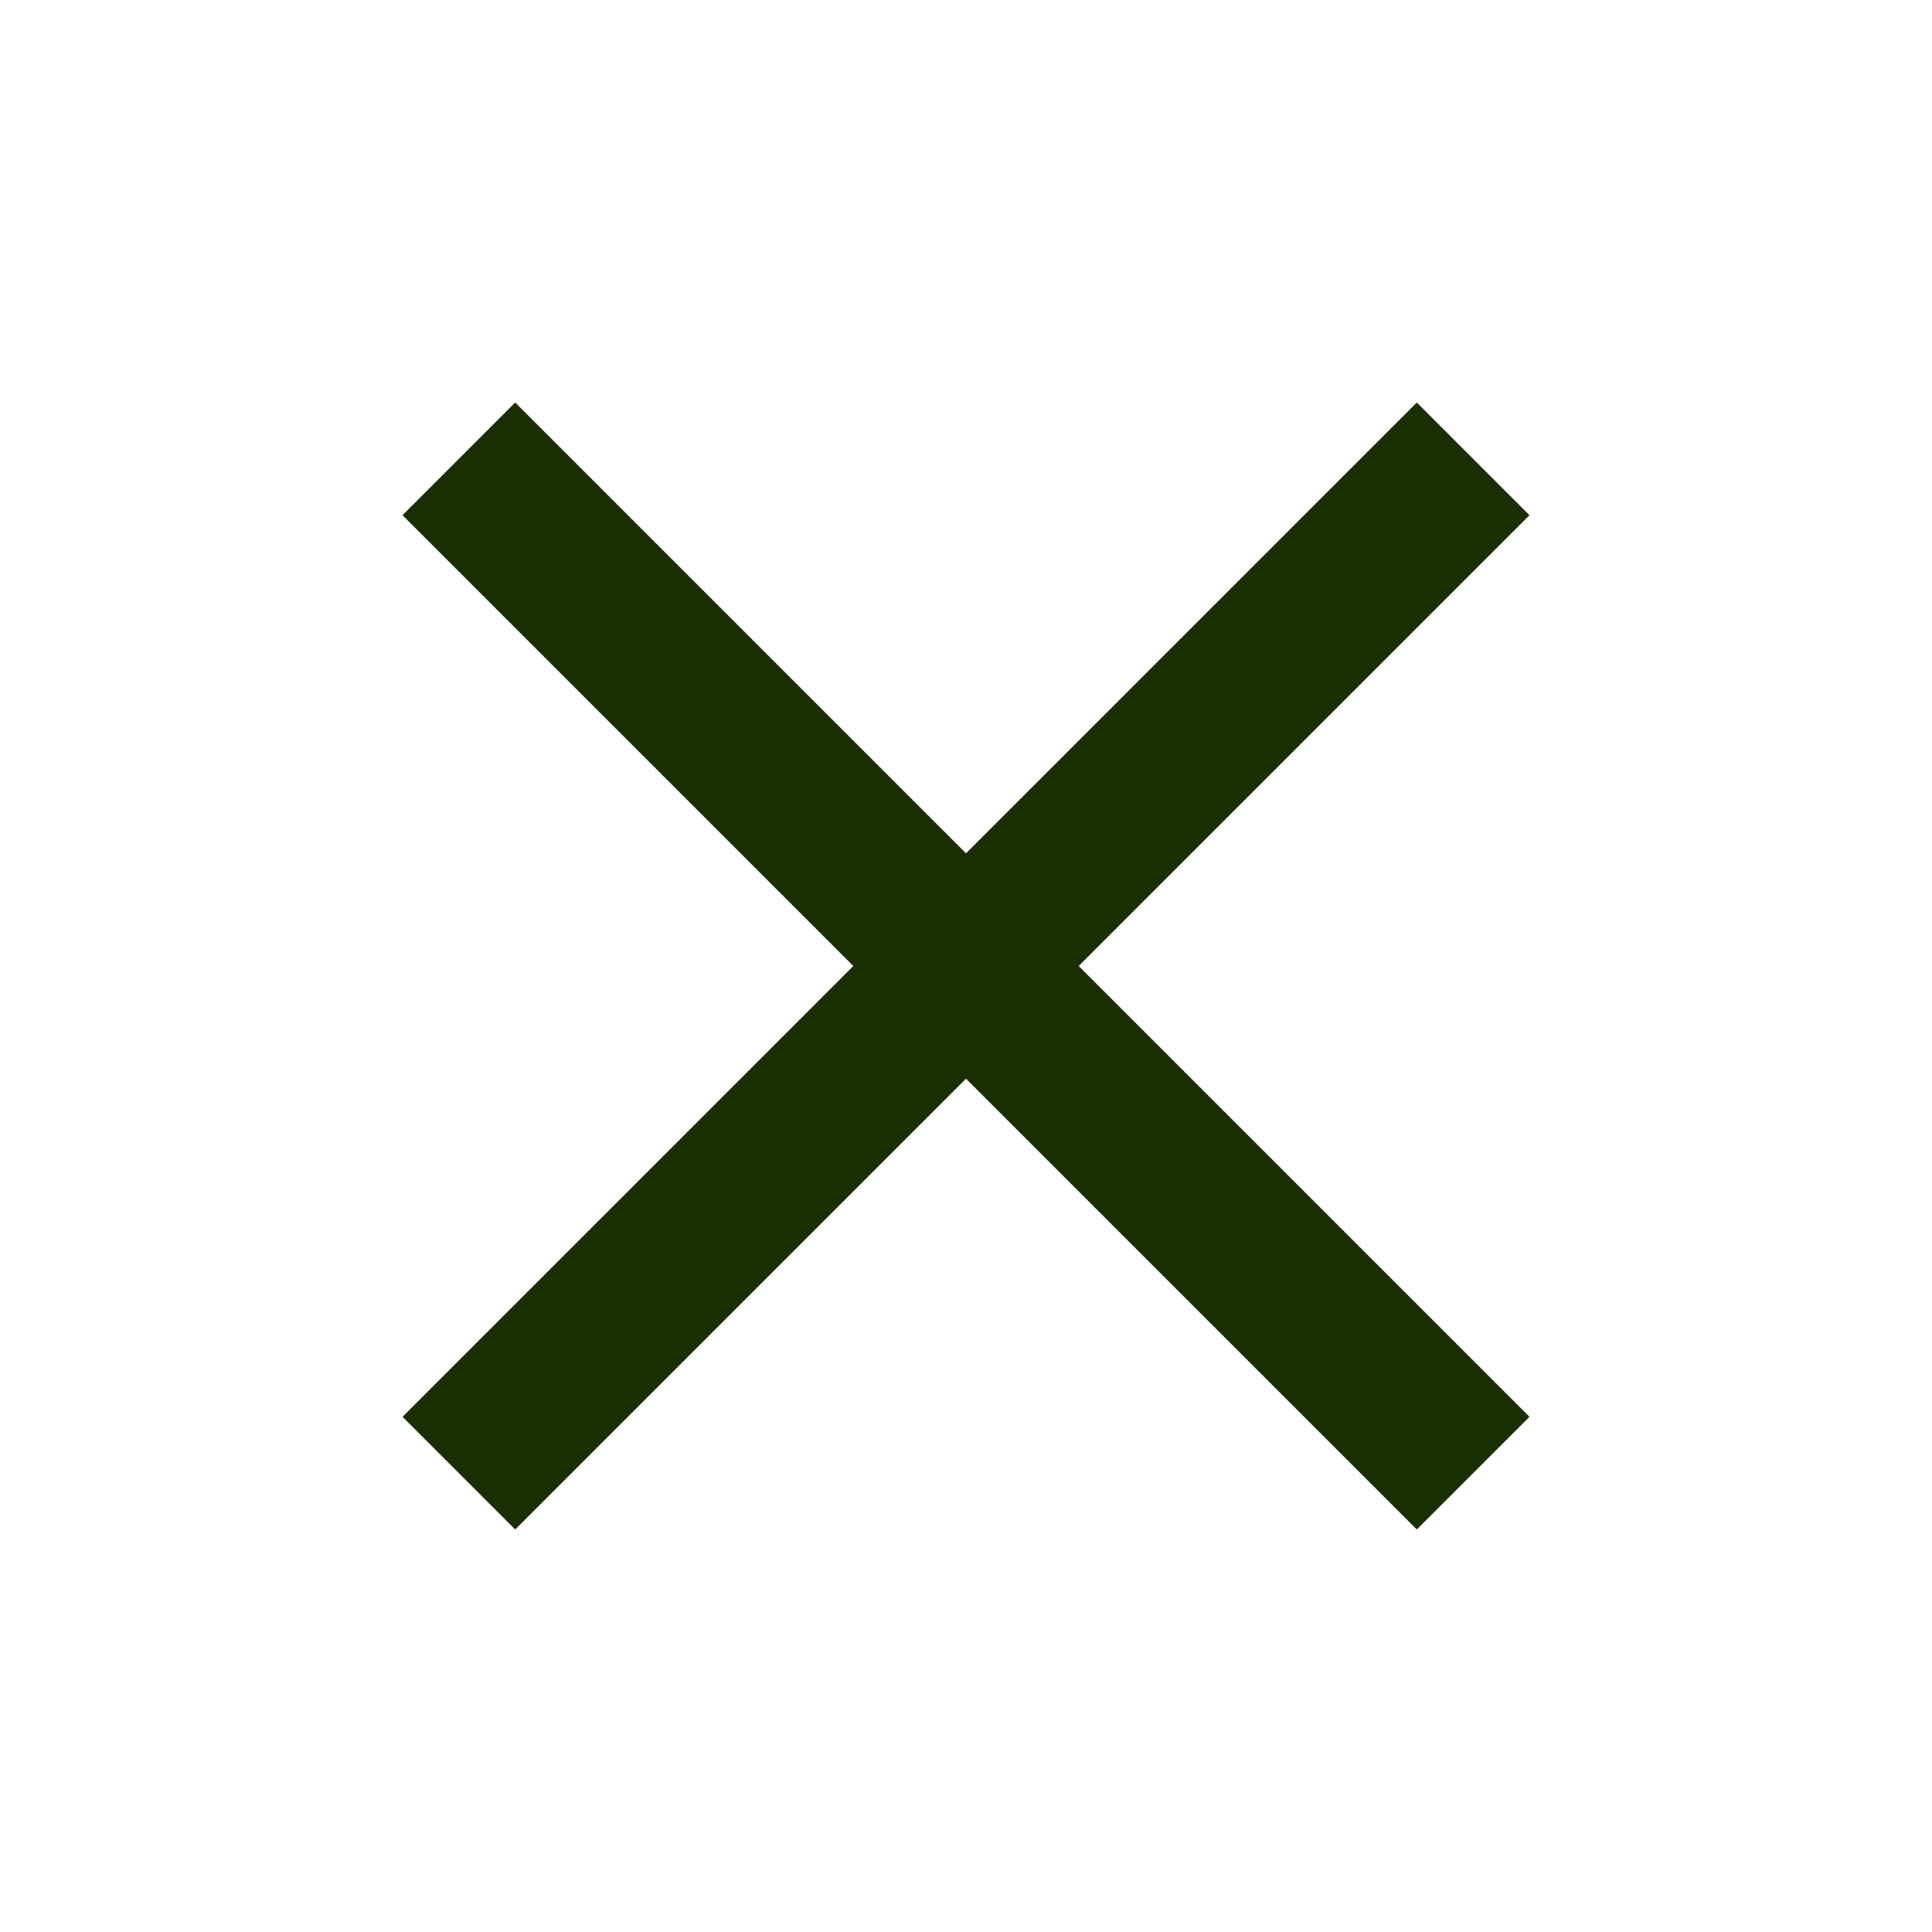
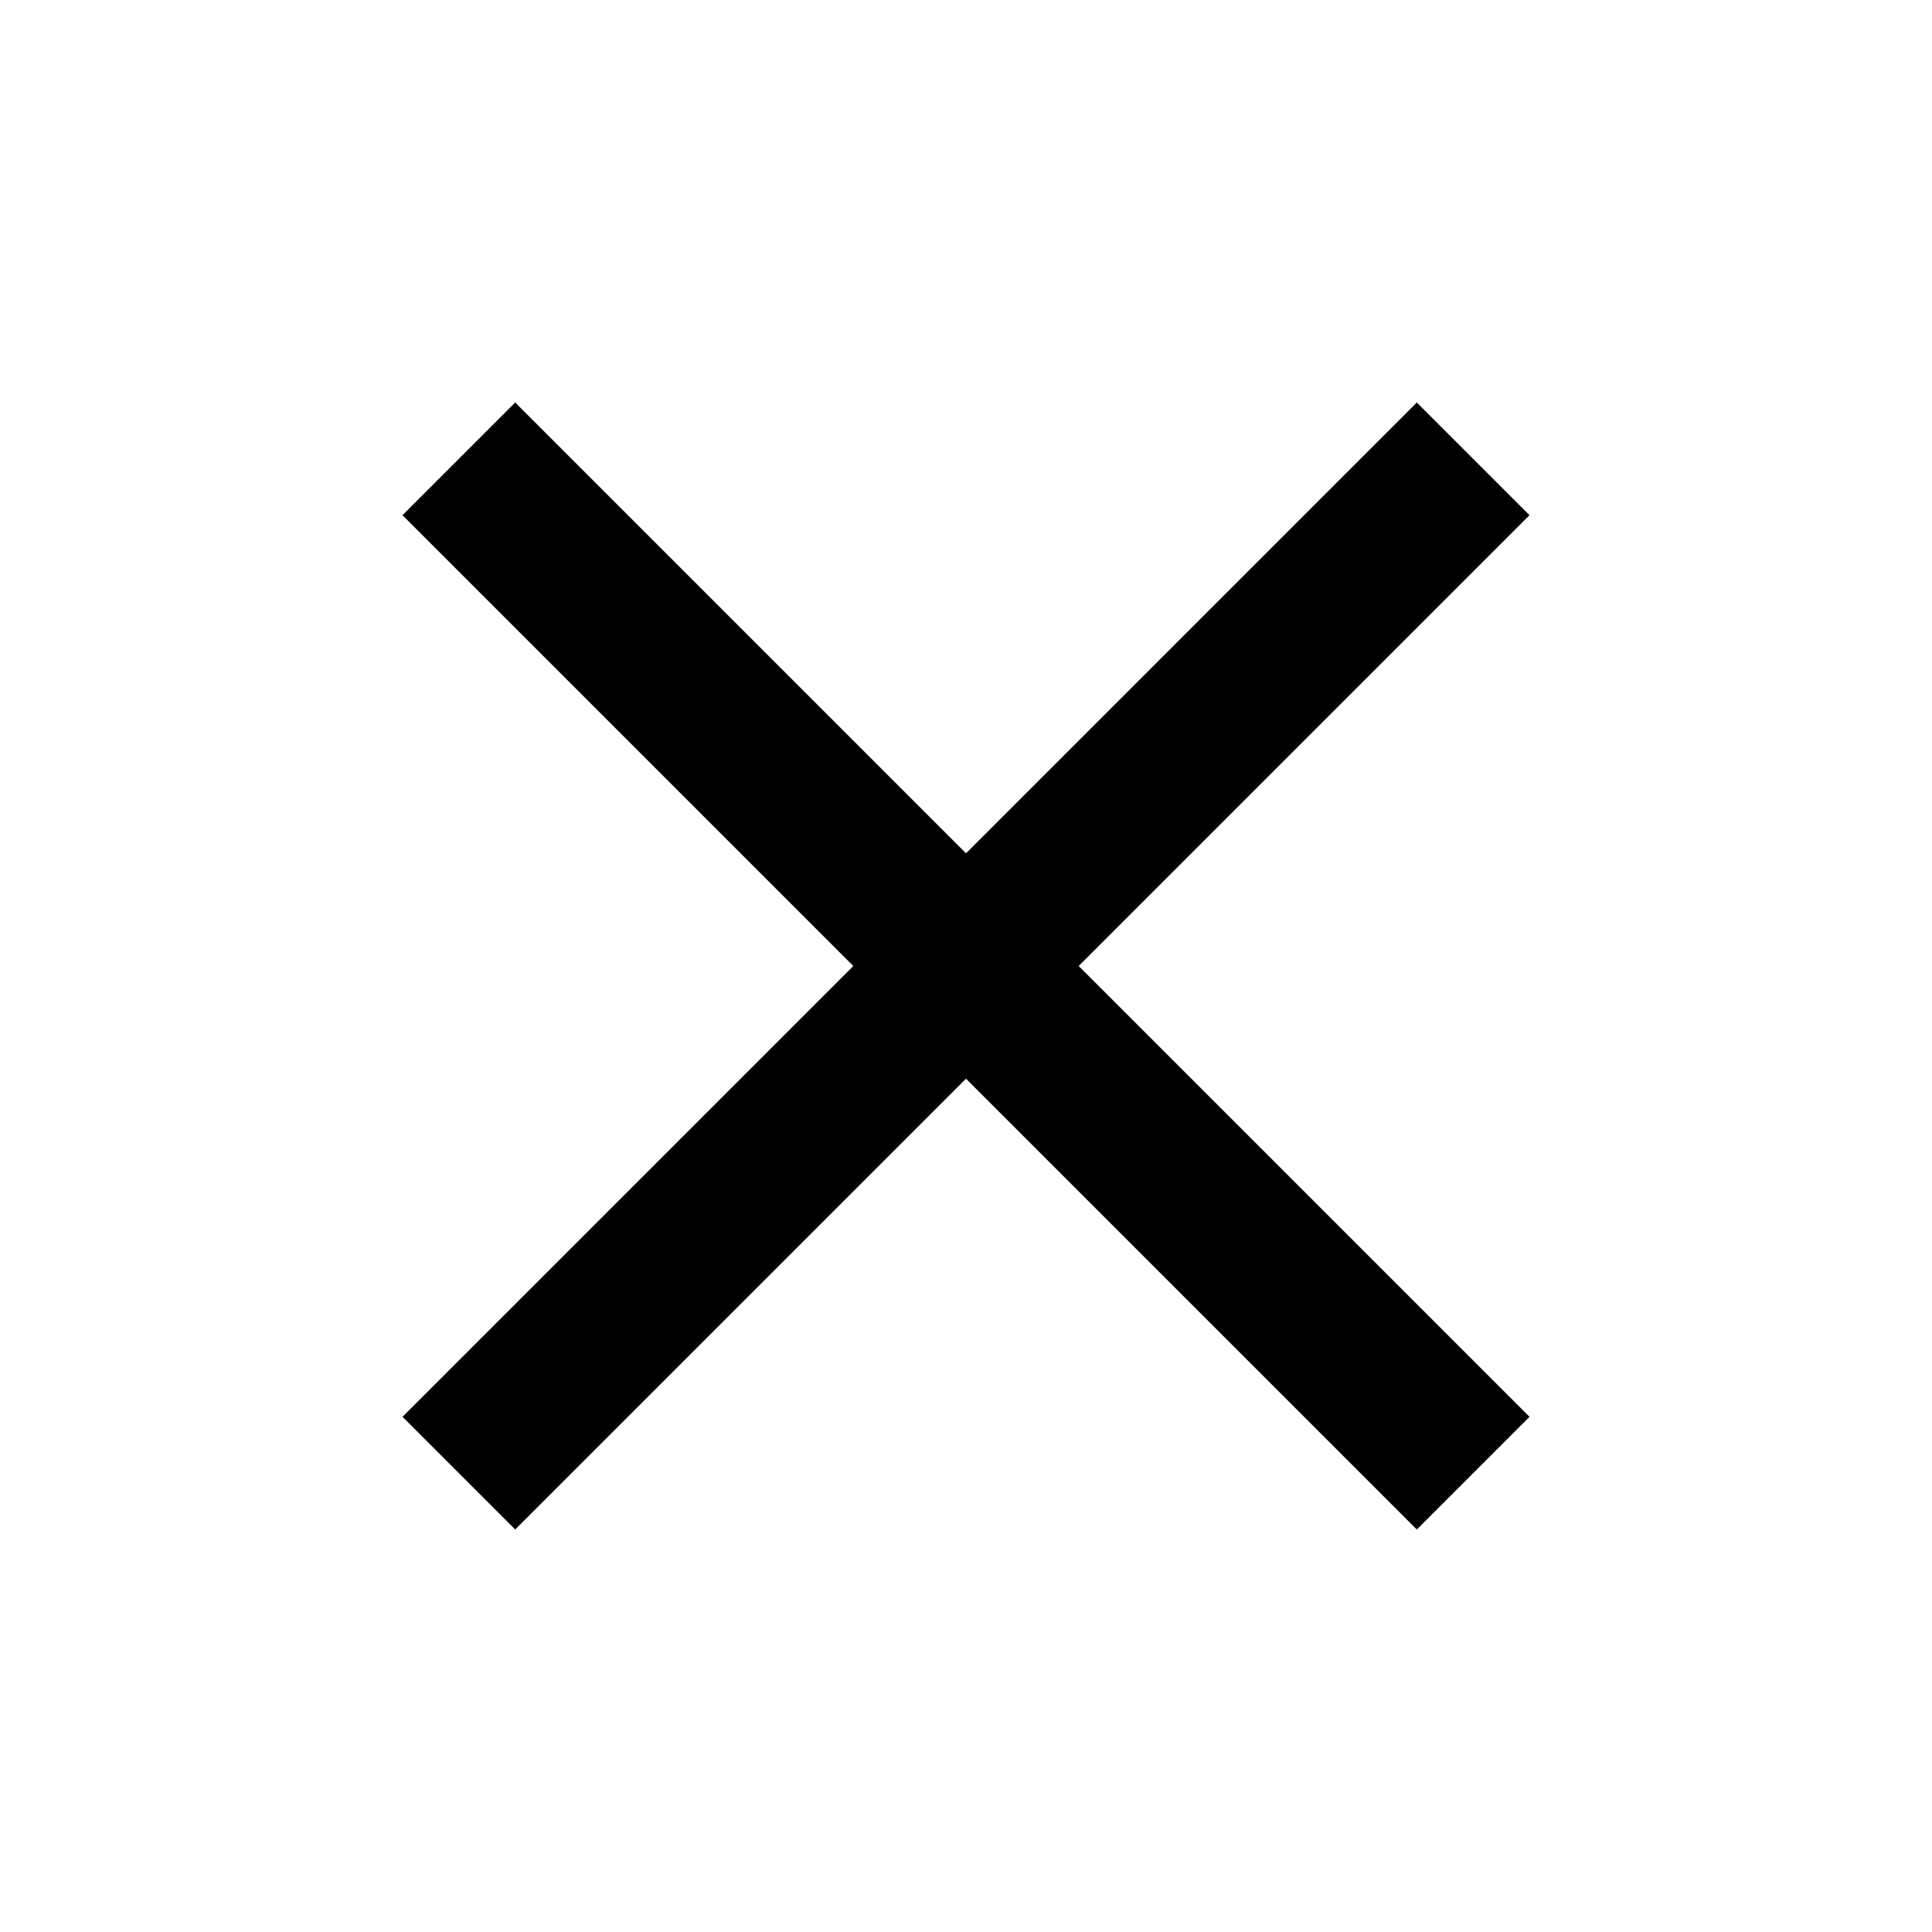
<svg xmlns="http://www.w3.org/2000/svg" width="24" height="24" viewBox="0 0 24 24" fill="none">
-   <path d="M6.4 19L5 17.6L10.6 12L5 6.4L6.4 5L12 10.6L17.6 5L19 6.4L13.4 12L19 17.6L17.6 19L12 13.4L6.4 19Z" fill="#192E03" />
+   <path d="M6.4 19L5 17.6L10.6 12L5 6.4L6.4 5L12 10.6L17.6 5L19 6.4L13.4 12L19 17.6L17.6 19L12 13.4L6.4 19Z" fill="currentColor" />
</svg>
